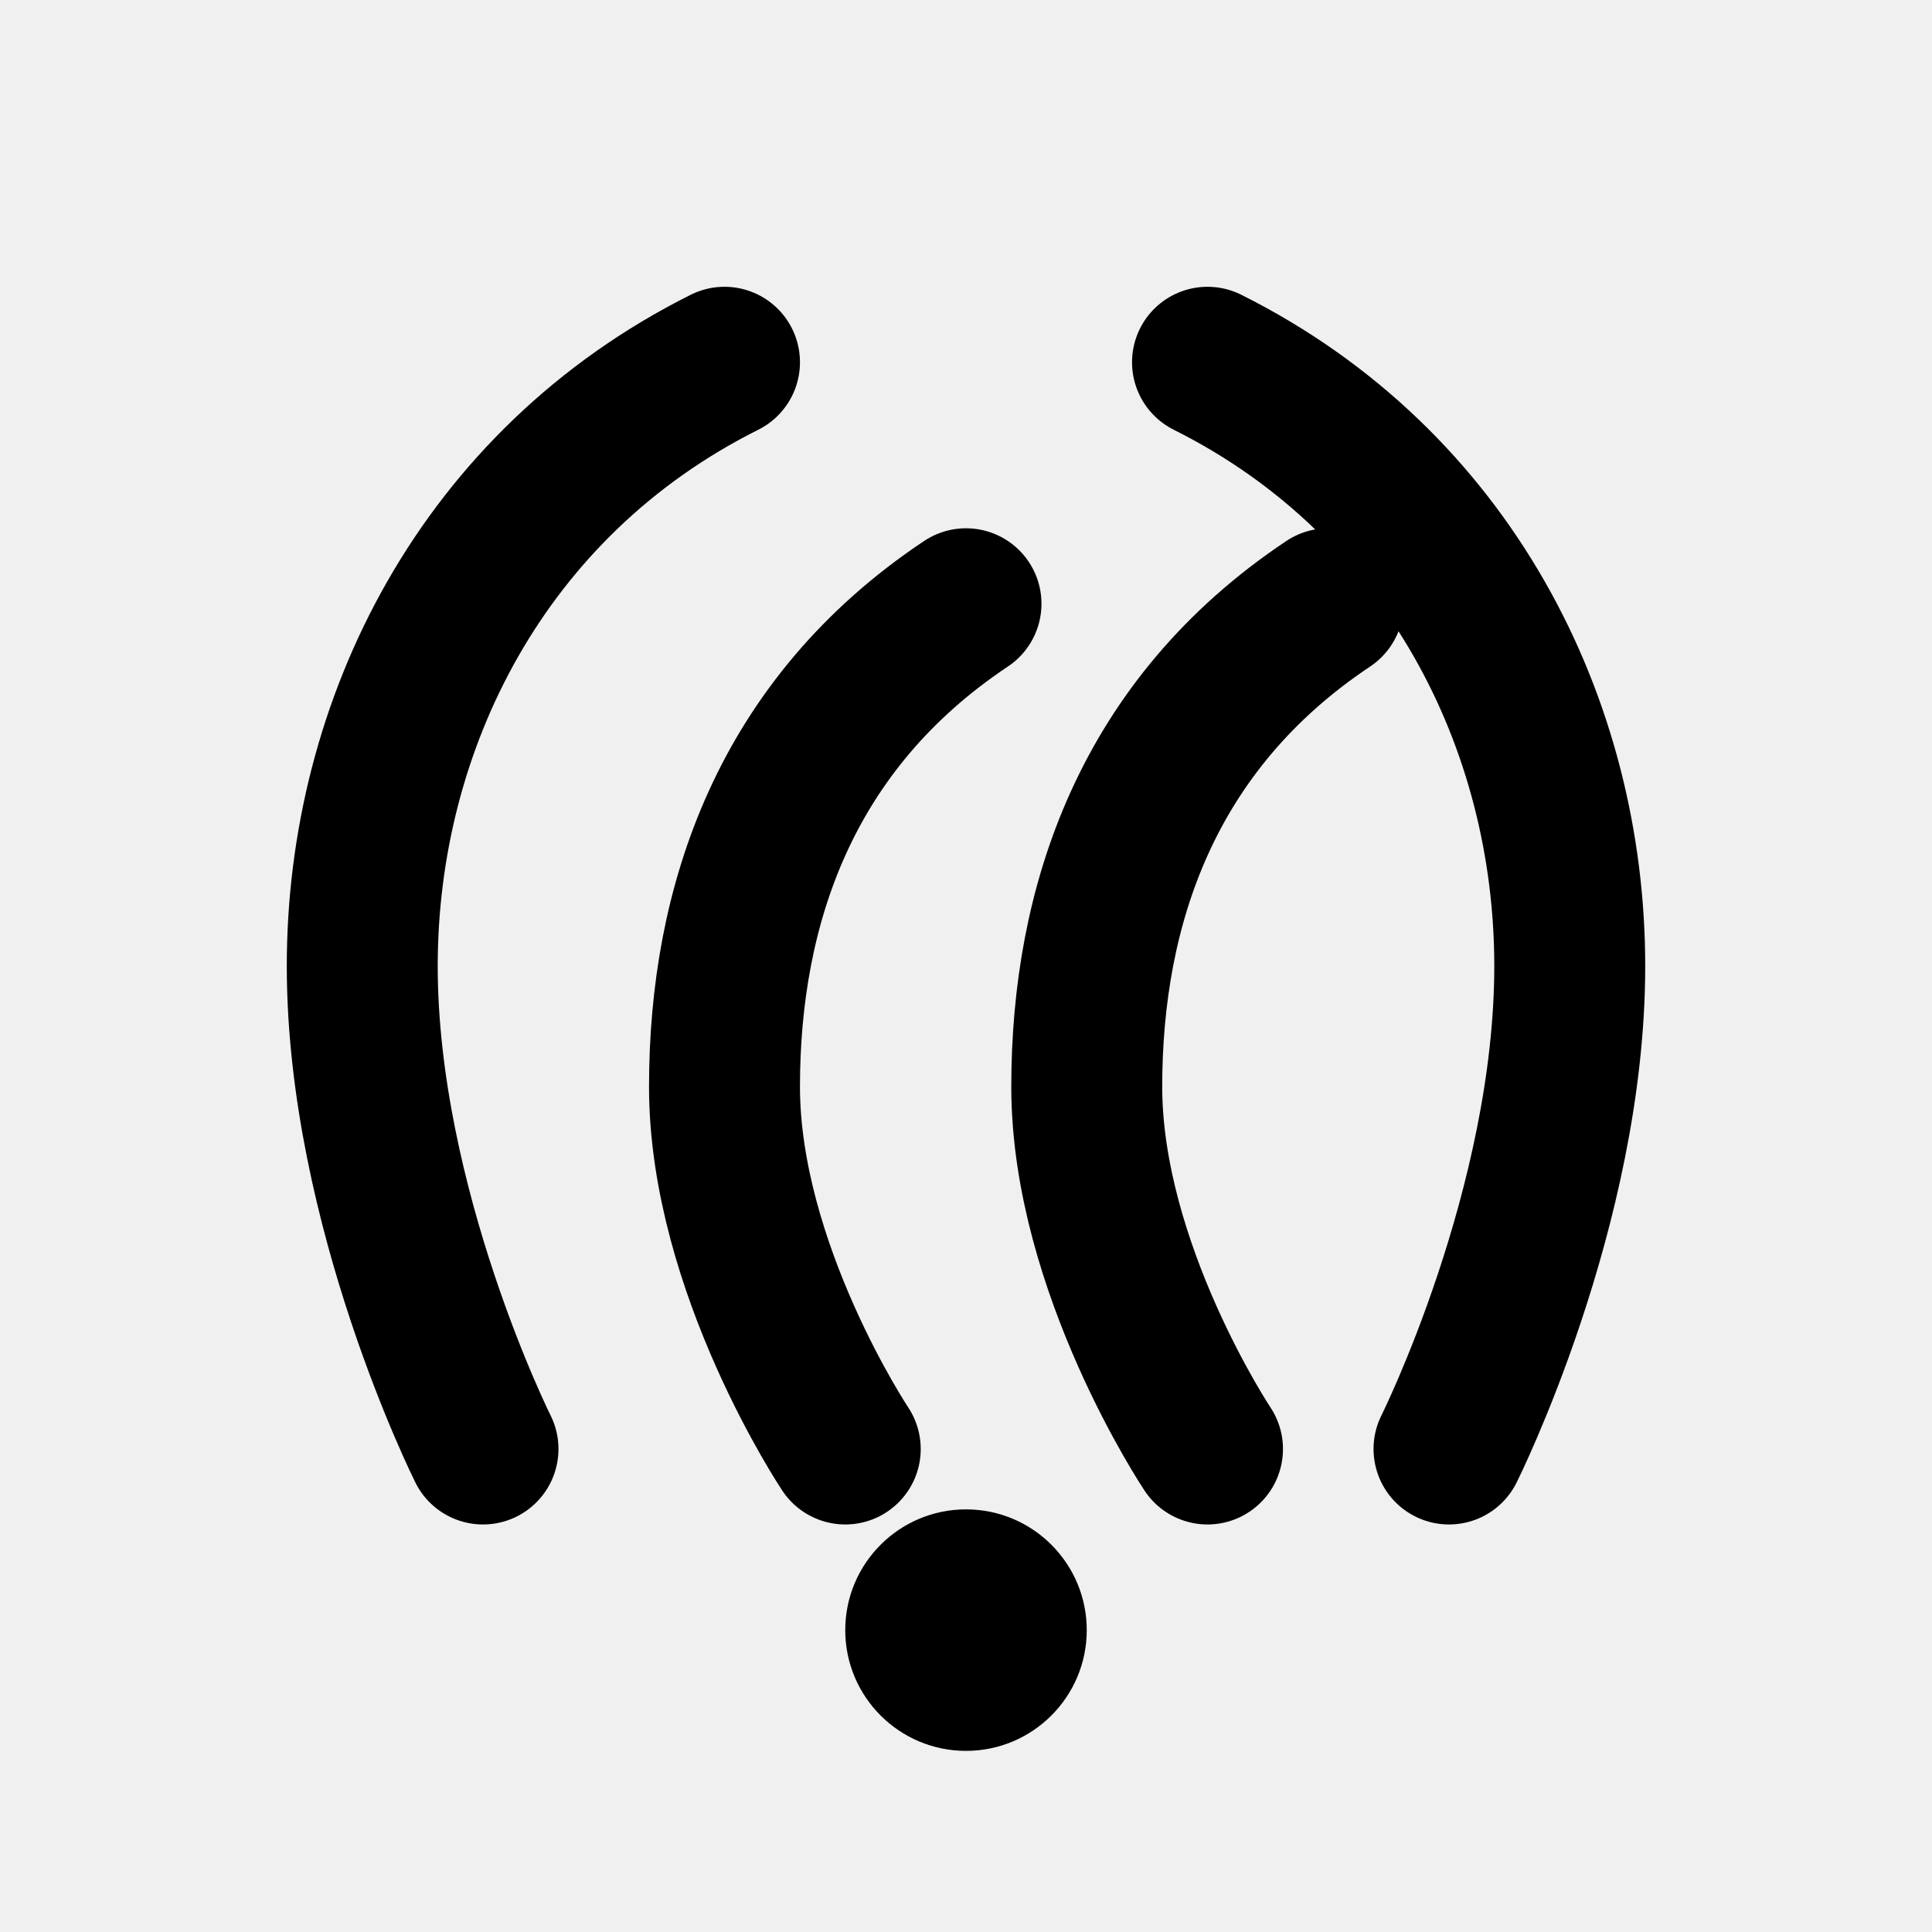
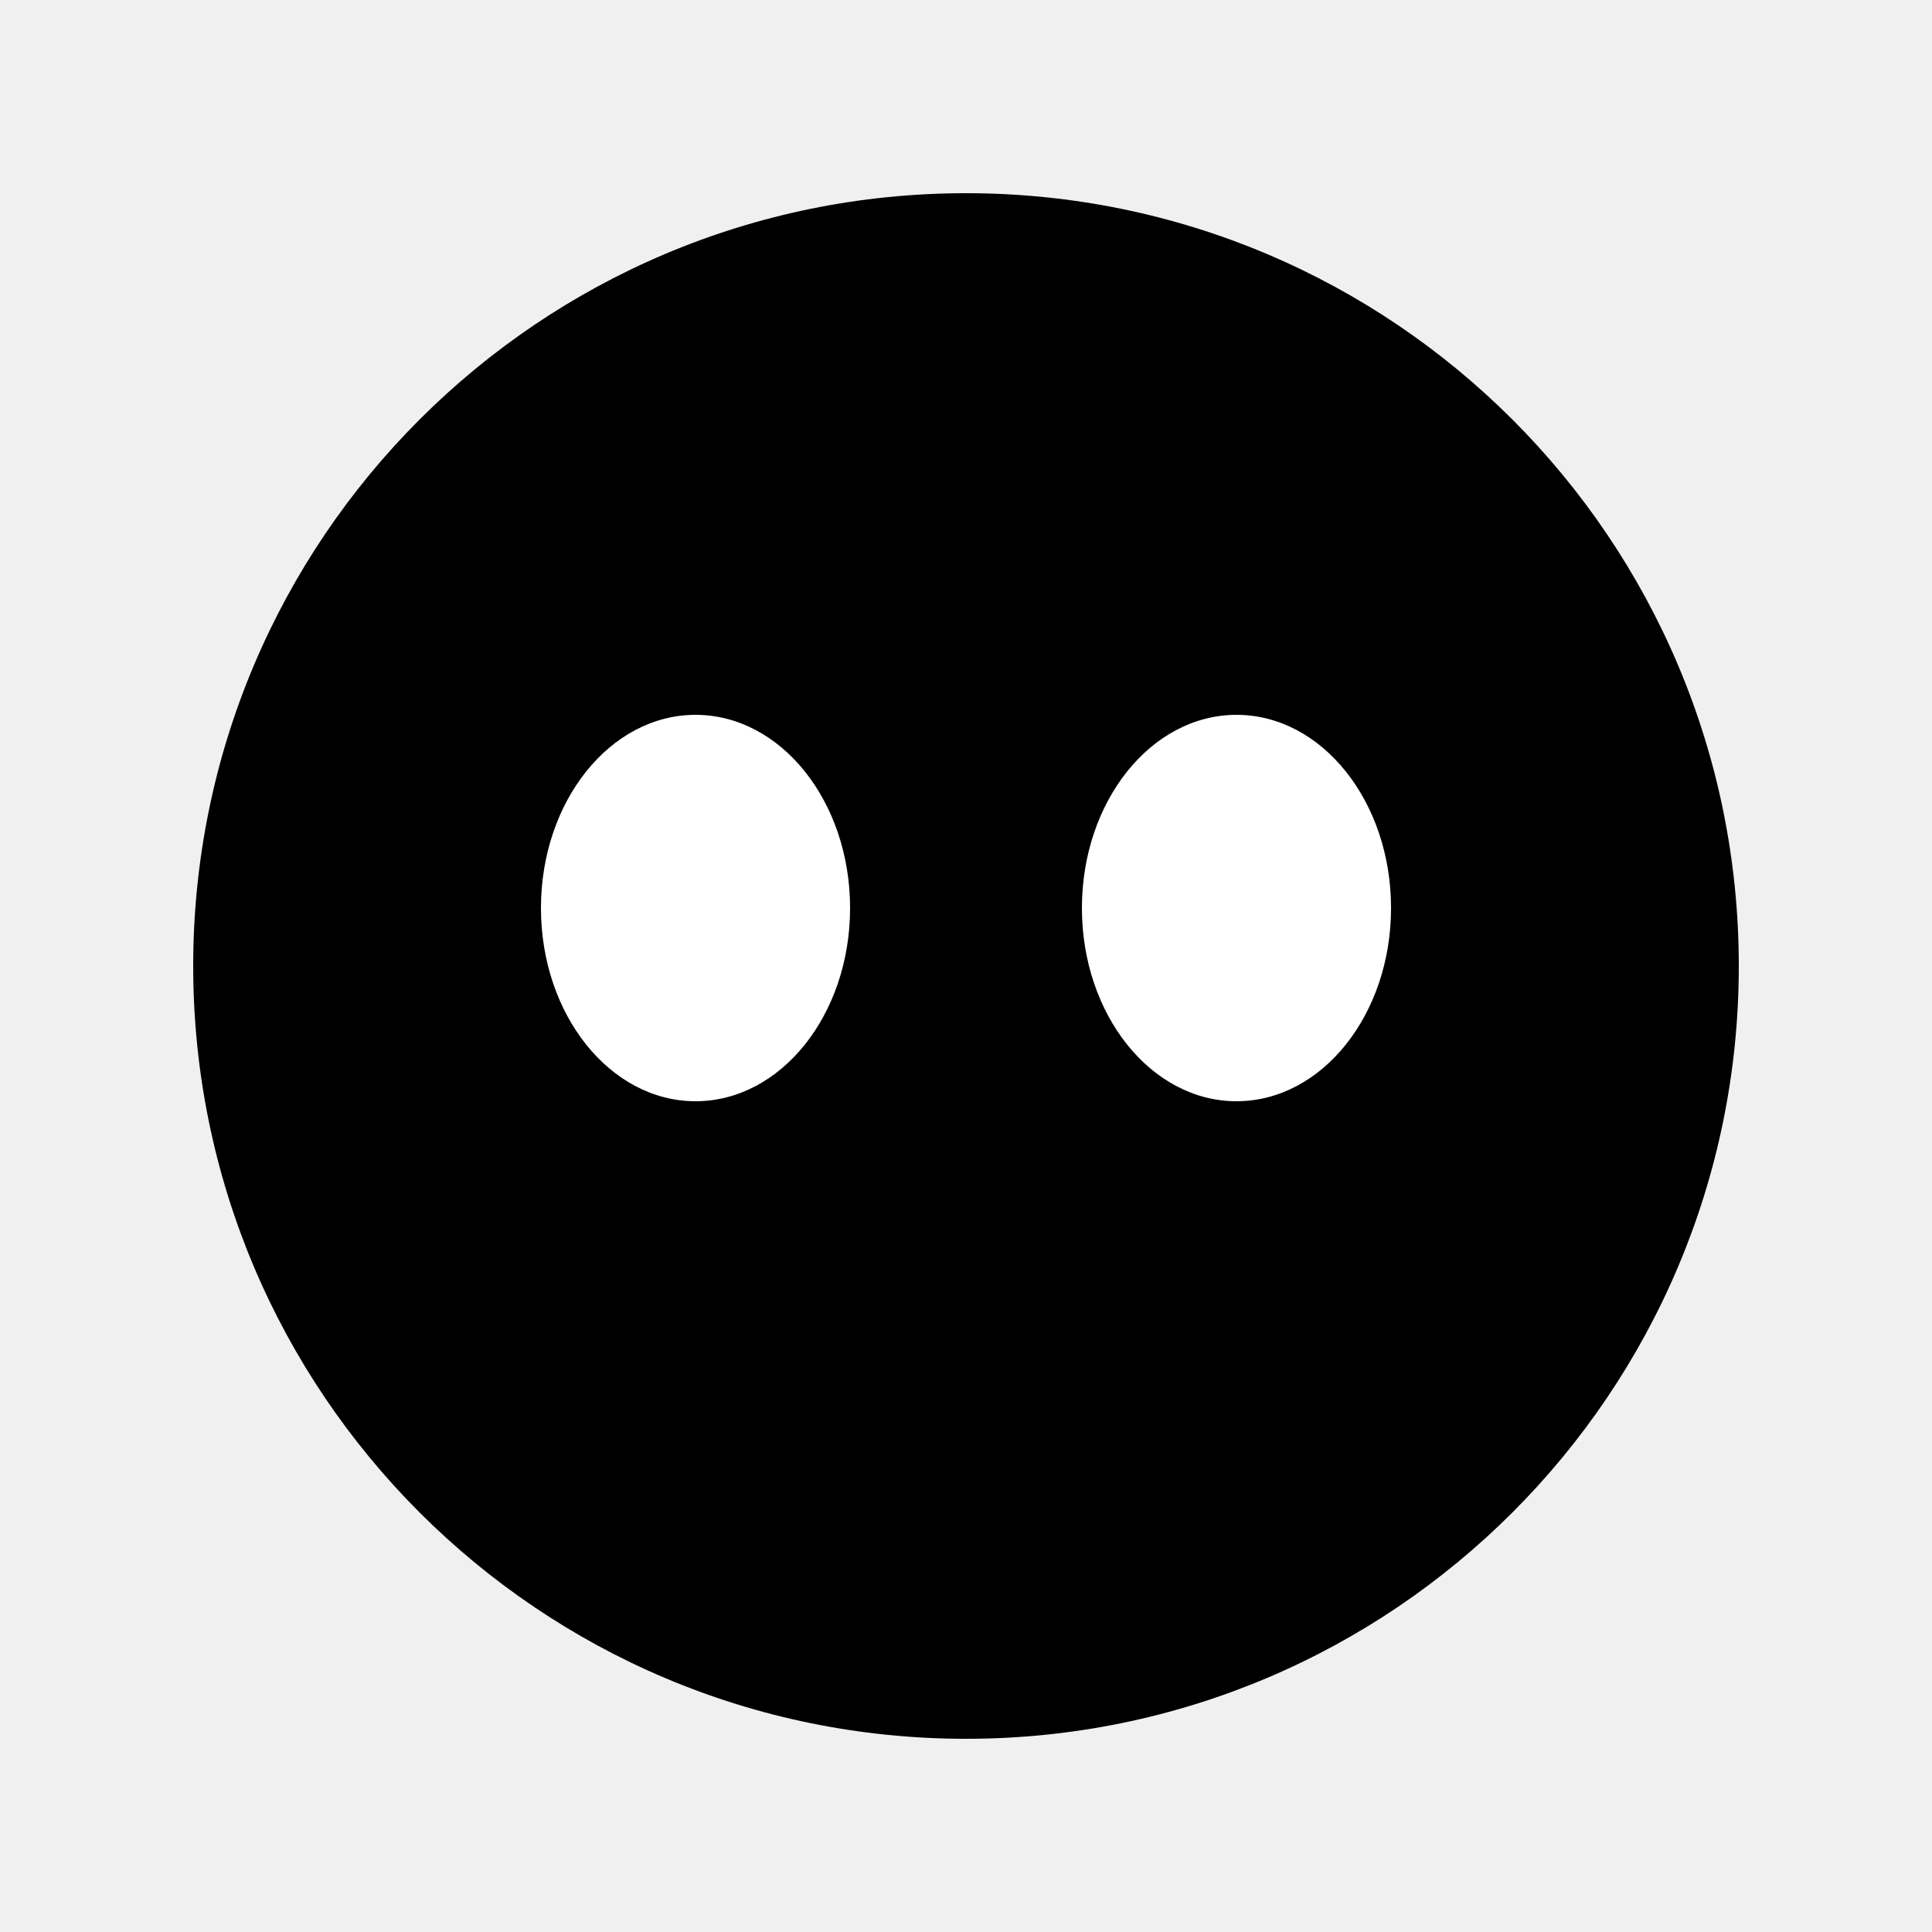
- <svg xmlns="http://www.w3.org/2000/svg" viewBox="0 0 32 32" fill="none">
-   <path d="M8 24C8 24 6 20 6 16C6 12 8 8 12 6" stroke="currentColor" stroke-width="2.5" stroke-linecap="round" />
-   <path d="M14 24C14 24 12 21 12 18C12 15 13 12 16 10" stroke="currentColor" stroke-width="2.5" stroke-linecap="round" />
-   <path d="M20 24C20 24 18 21 18 18C18 15 19 12 22 10" stroke="currentColor" stroke-width="2.5" stroke-linecap="round" />
-   <path d="M24 24C24 24 26 20 26 16C26 12 24 8 20 6" stroke="currentColor" stroke-width="2.5" stroke-linecap="round" />
-   <circle cx="16" cy="27" r="2" fill="currentColor" />
+ <svg xmlns="http://www.w3.org/2000/svg" viewBox="0 0 100 100" fill="none">
+   <circle cx="50" cy="50" r="40" fill="currentColor" />
+   <ellipse cx="36" cy="47" rx="8" ry="10" fill="white" />
+   <circle cx="34" cy="43" r="2" fill="white" />
+   <circle cx="36" cy="45" r="0.8" fill="white" opacity="0.7" />
+   <ellipse cx="64" cy="47" rx="8" ry="10" fill="white" />
+   <circle cx="62" cy="43" r="2" fill="white" />
+   <circle cx="64" cy="45" r="0.8" fill="white" opacity="0.7" />
</svg>
